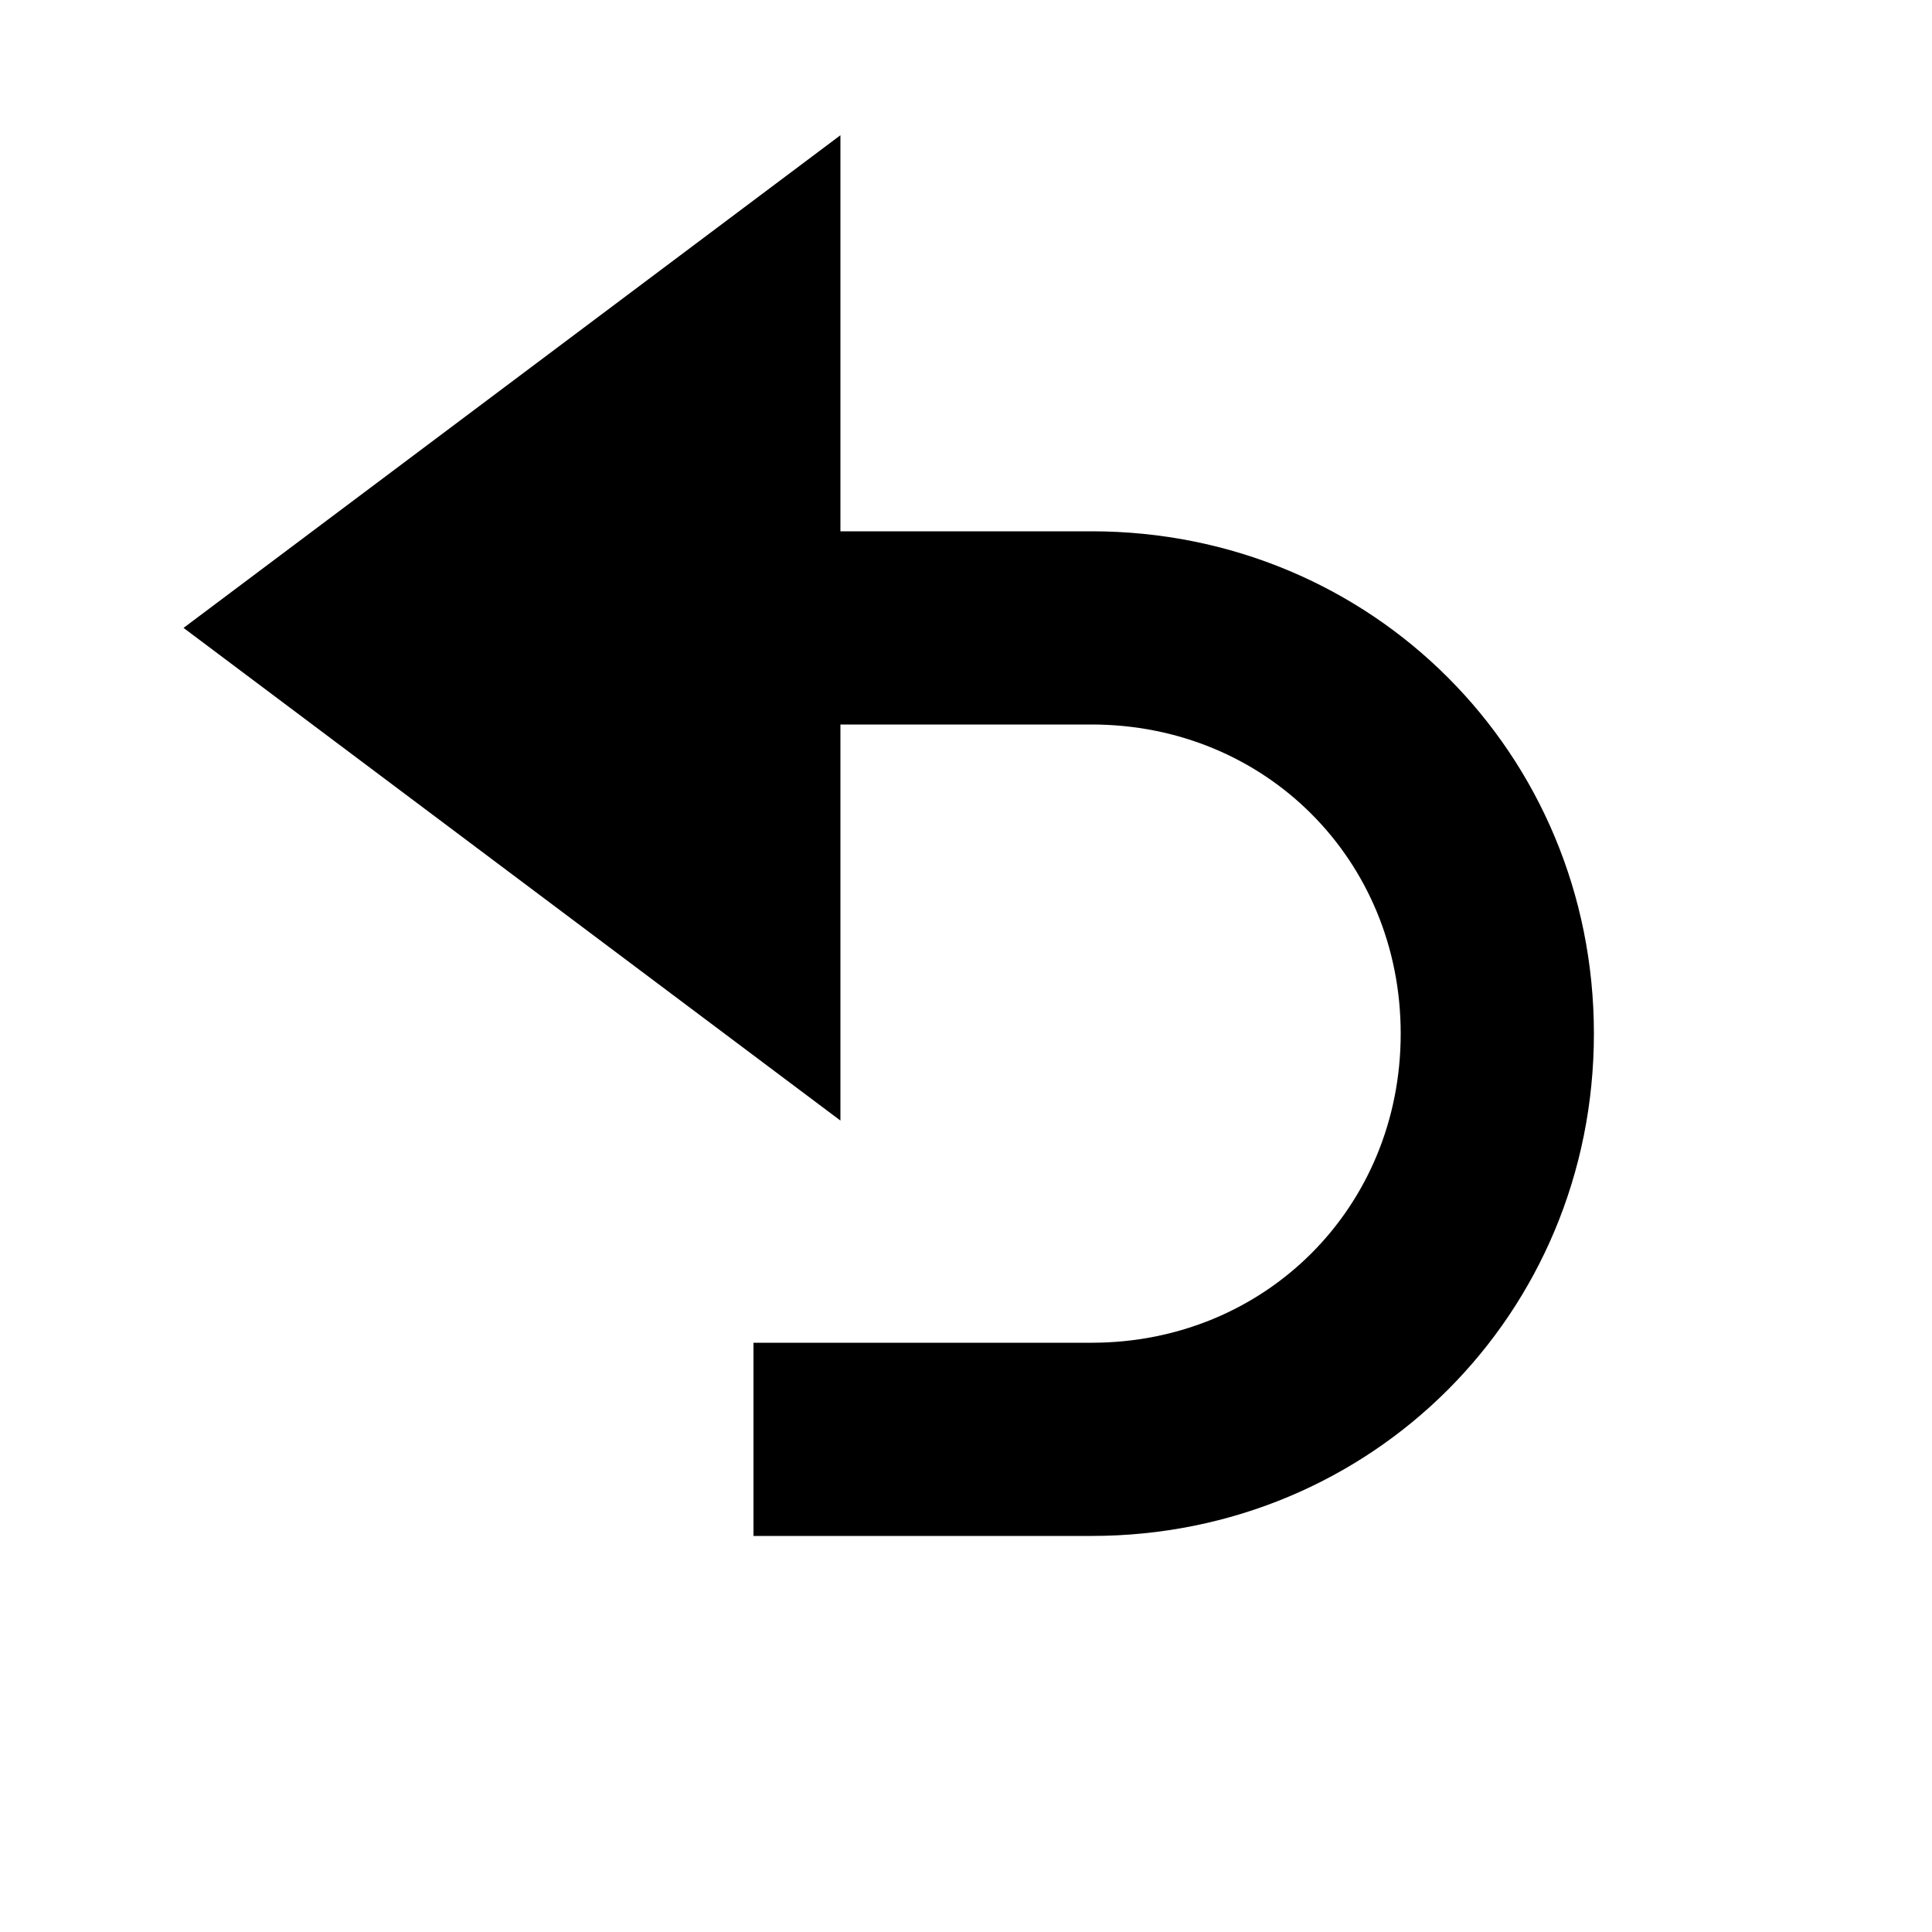
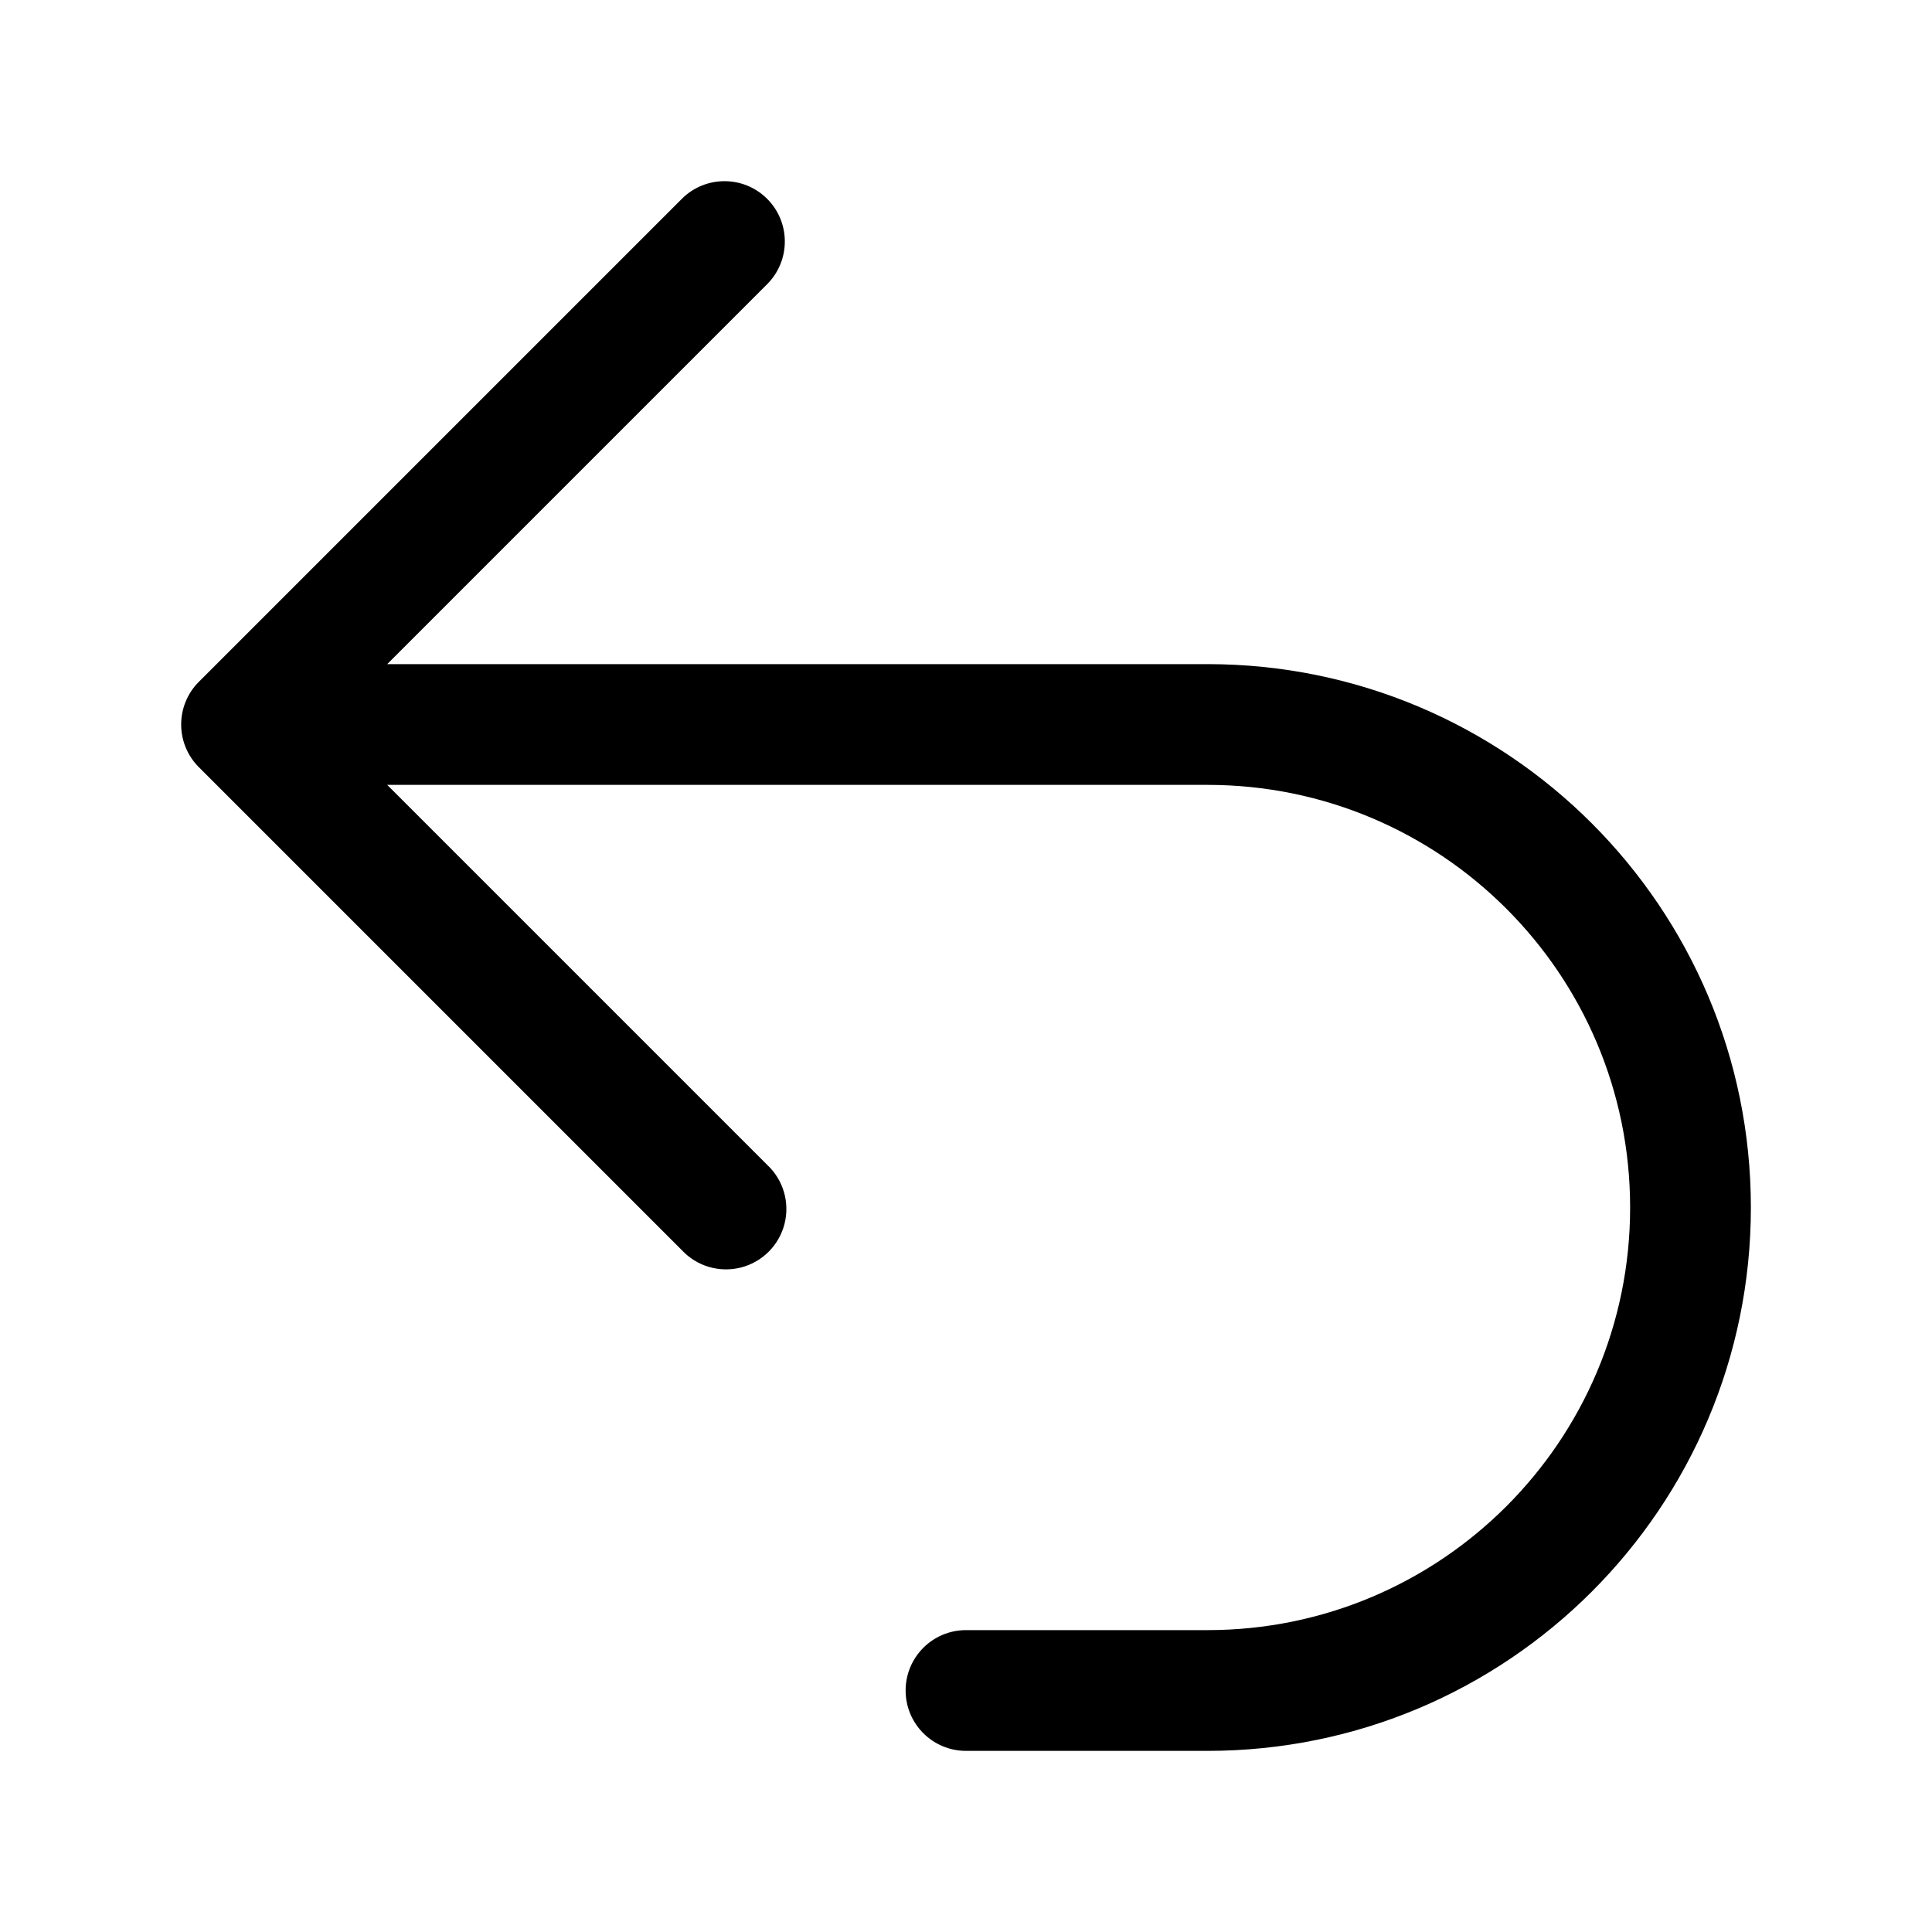
- <svg xmlns="http://www.w3.org/2000/svg" id="↶" version="1.1" viewBox="0 0 512 512">
-   <path d="M289.28 140.8h-66.56v-104.96l-174.080 130.56 174.080 130.56v-104.96h66.56c46.080 0 81.92 35.84 81.92 81.92s-35.84 81.92-81.92 81.92h-89.6v51.2h89.6c74.24 0 133.12-58.88 133.12-133.12s-58.88-133.12-133.12-133.12z" />
+ <svg xmlns="http://www.w3.org/2000/svg" id="↶" viewBox="0 0 24 24">
+   <path fill-rule="evenodd" d="M9.53 2.47a.75.75 0 0 1 0 1.06L4.81 8.25H15a6.75 6.75 0 0 1 0 13.5h-3a.75.75 0 0 1 0-1.5h3a5.25 5.25 0 1 0 0-10.5H4.81l4.72 4.72a.75.75 0 1 1-1.06 1.06l-6-6a.75.75 0 0 1 0-1.06l6-6a.75.75 0 0 1 1.06 0Z" clip-rule="evenodd" />
</svg>
